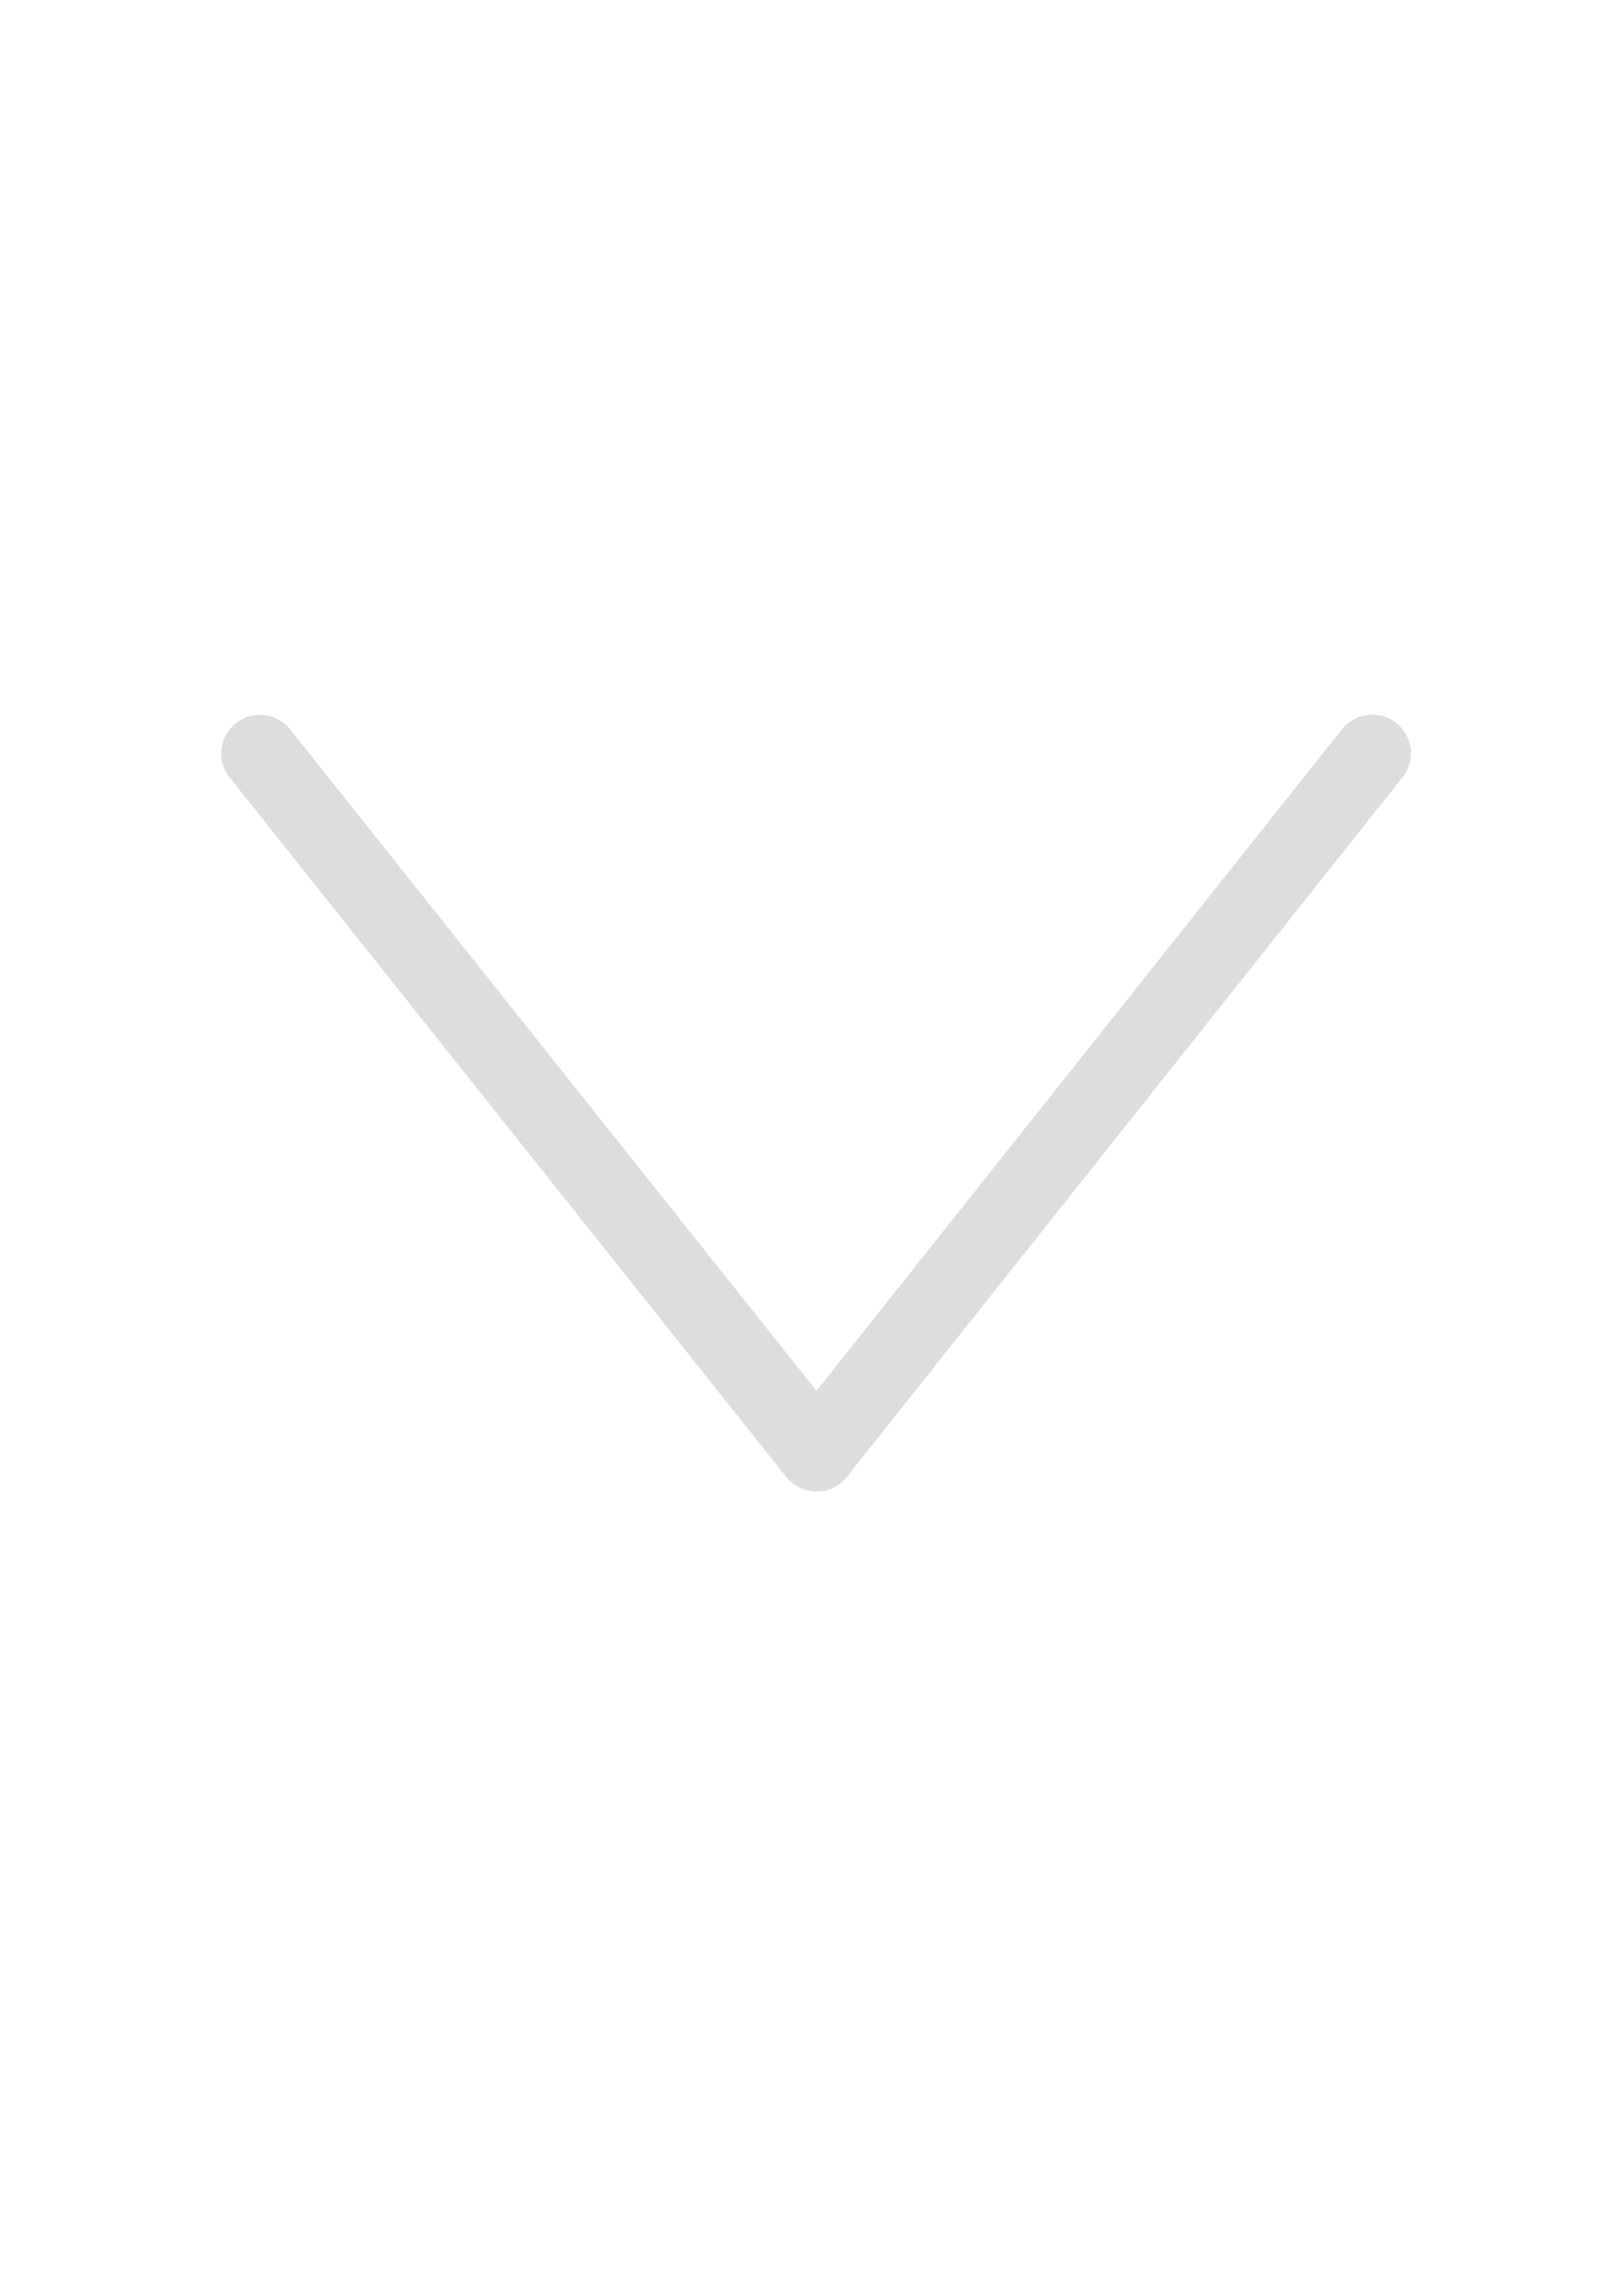
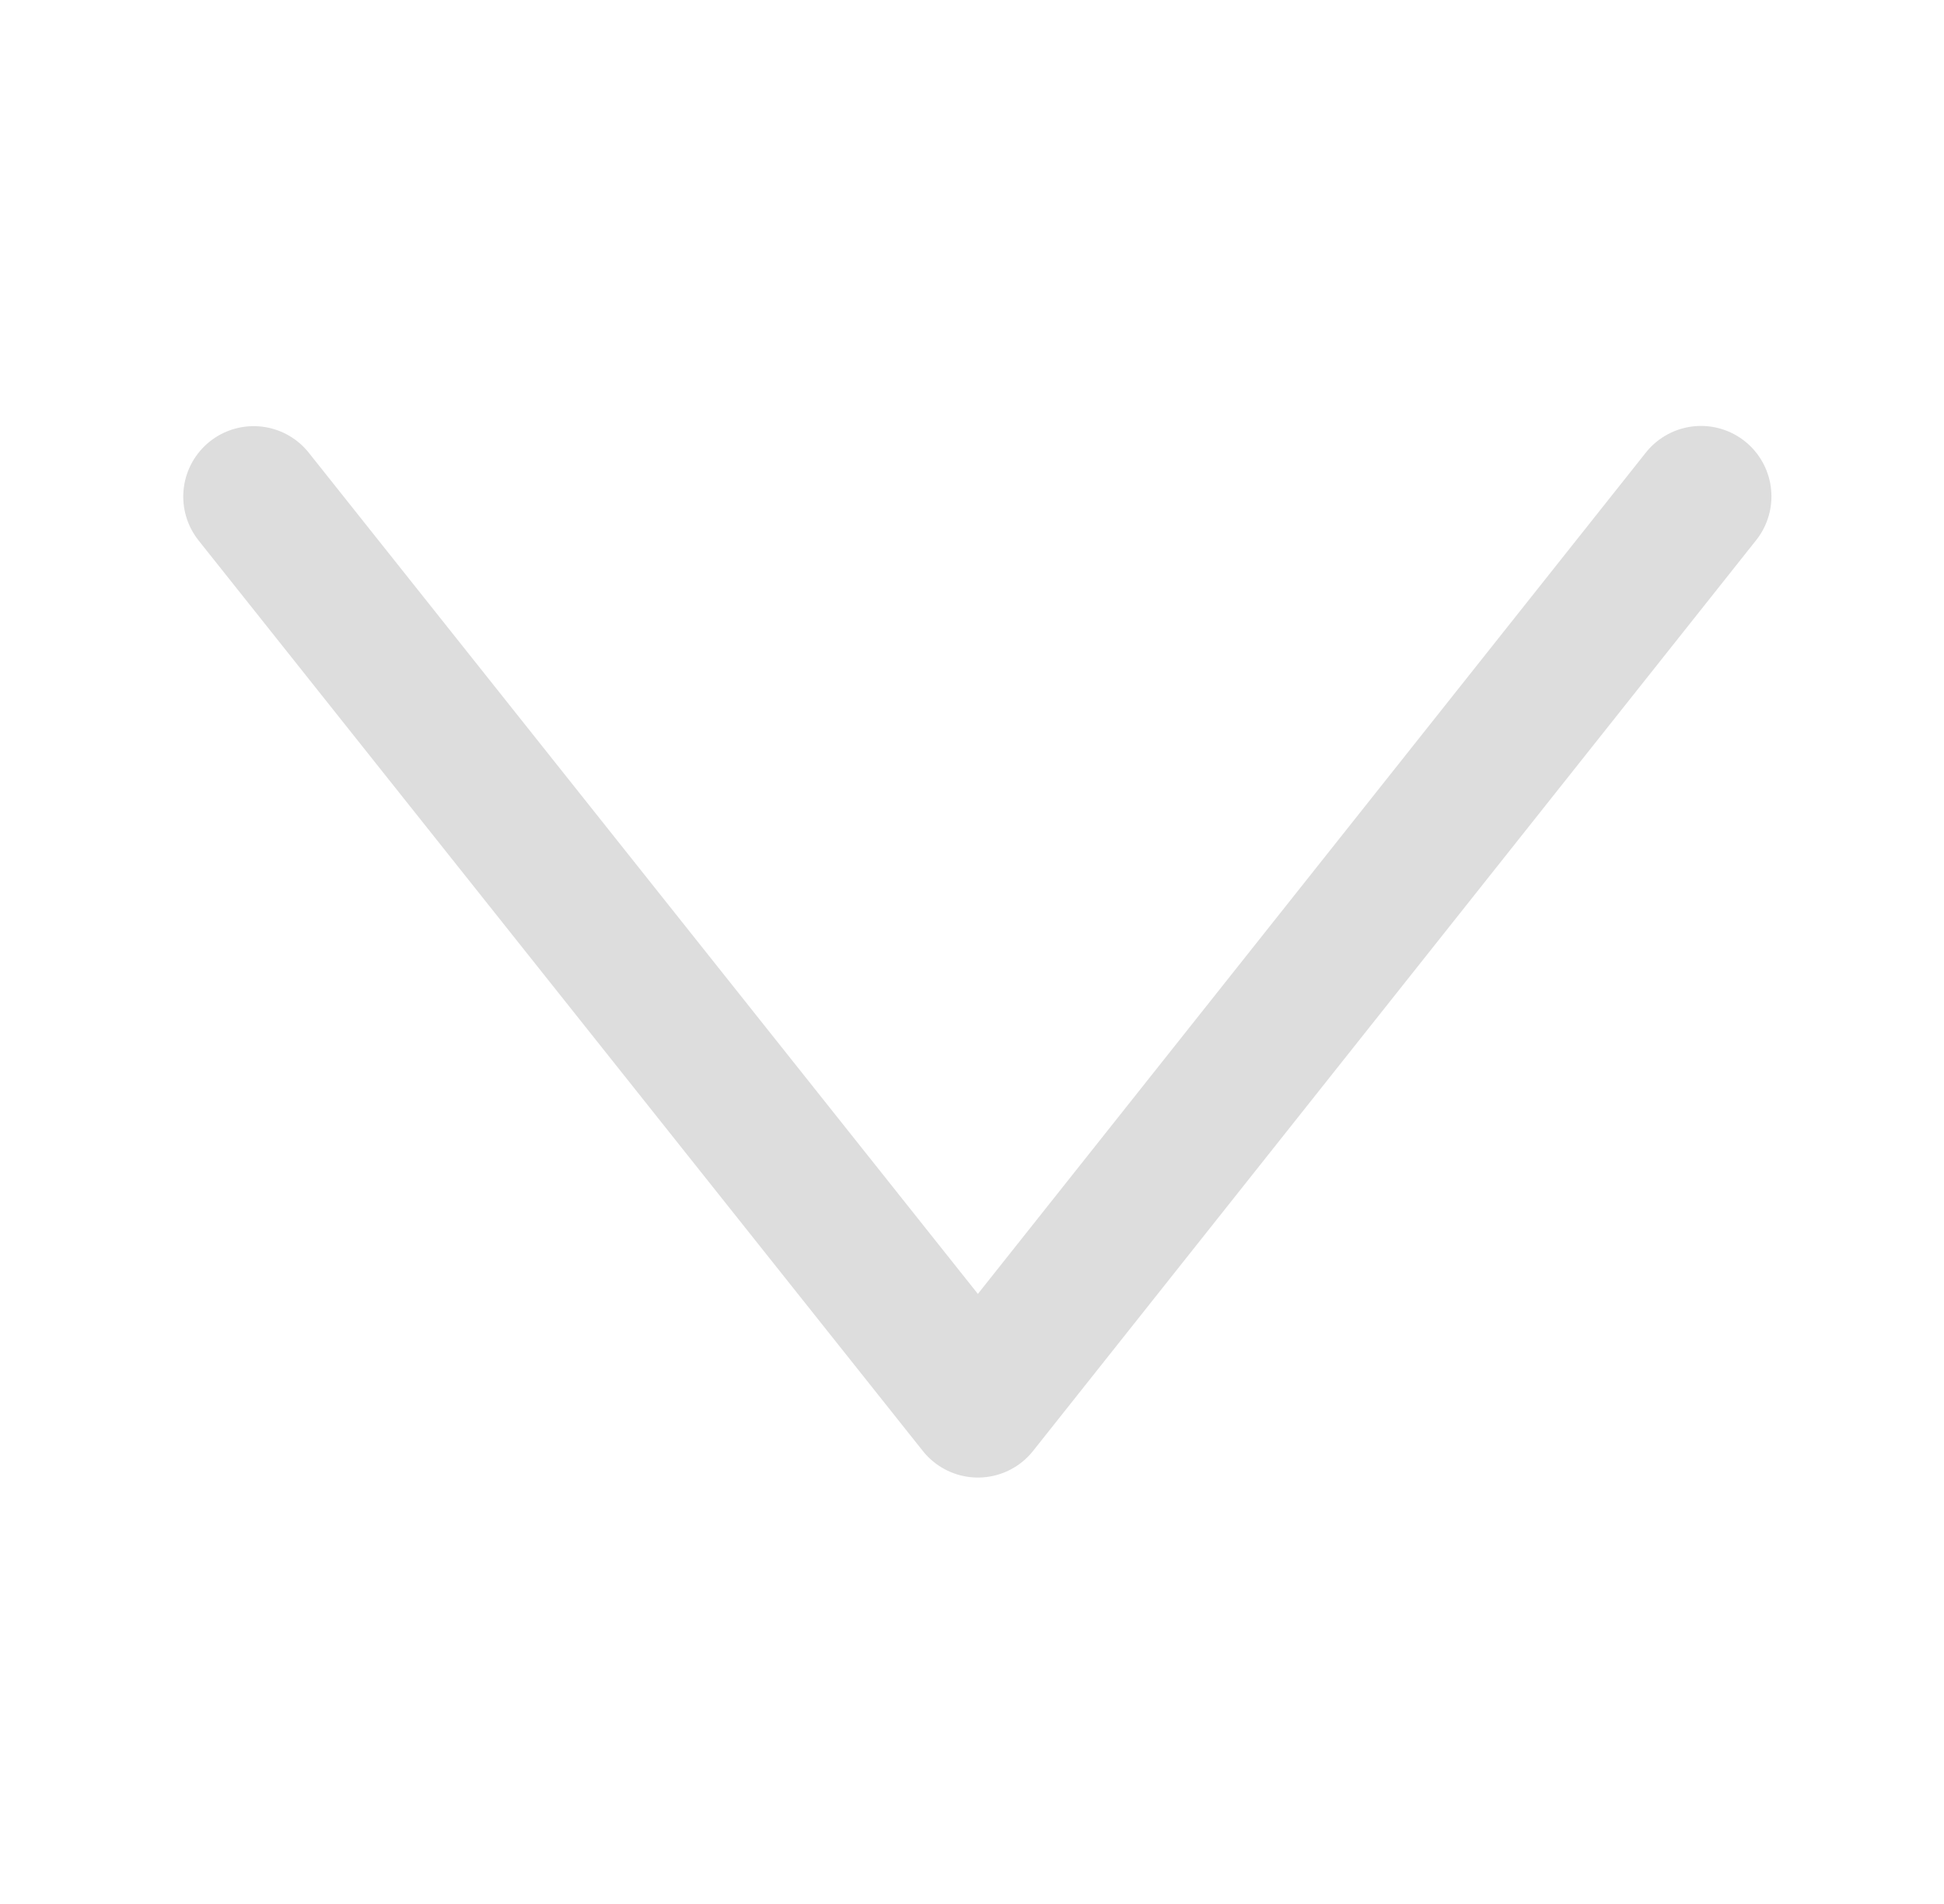
- <svg xmlns="http://www.w3.org/2000/svg" width="210mm" height="297mm" viewBox="0 0 210 297" version="1.1" id="svg5">
+ <svg xmlns="http://www.w3.org/2000/svg" width="169.957mm" height="166.398mm" viewBox="0 0 169.957 166.398" version="1.1" id="svg5">
  <defs id="defs2" />
-   <g id="layer1">
-     <path style="fill:none;stroke:#dddddd;stroke-width:10;stroke-linecap:round;stroke-linejoin:round;stroke-miterlimit:4;stroke-dasharray:none;stroke-opacity:1" d="M 177.475,97.443 105.604,187.946 33.615,97.464" id="path857" />
+   <g id="layer1" transform="translate(-19.23,-47.17231)">
+     <path style="fill:none;stroke:#dddddd;stroke-width:12.314;stroke-linecap:round;stroke-linejoin:round;stroke-miterlimit:4;stroke-dasharray:none;stroke-opacity:1" d="M 167.943,90.559 104.727,170.163 41.408,90.577" id="path857-6" />
  </g>
</svg>
